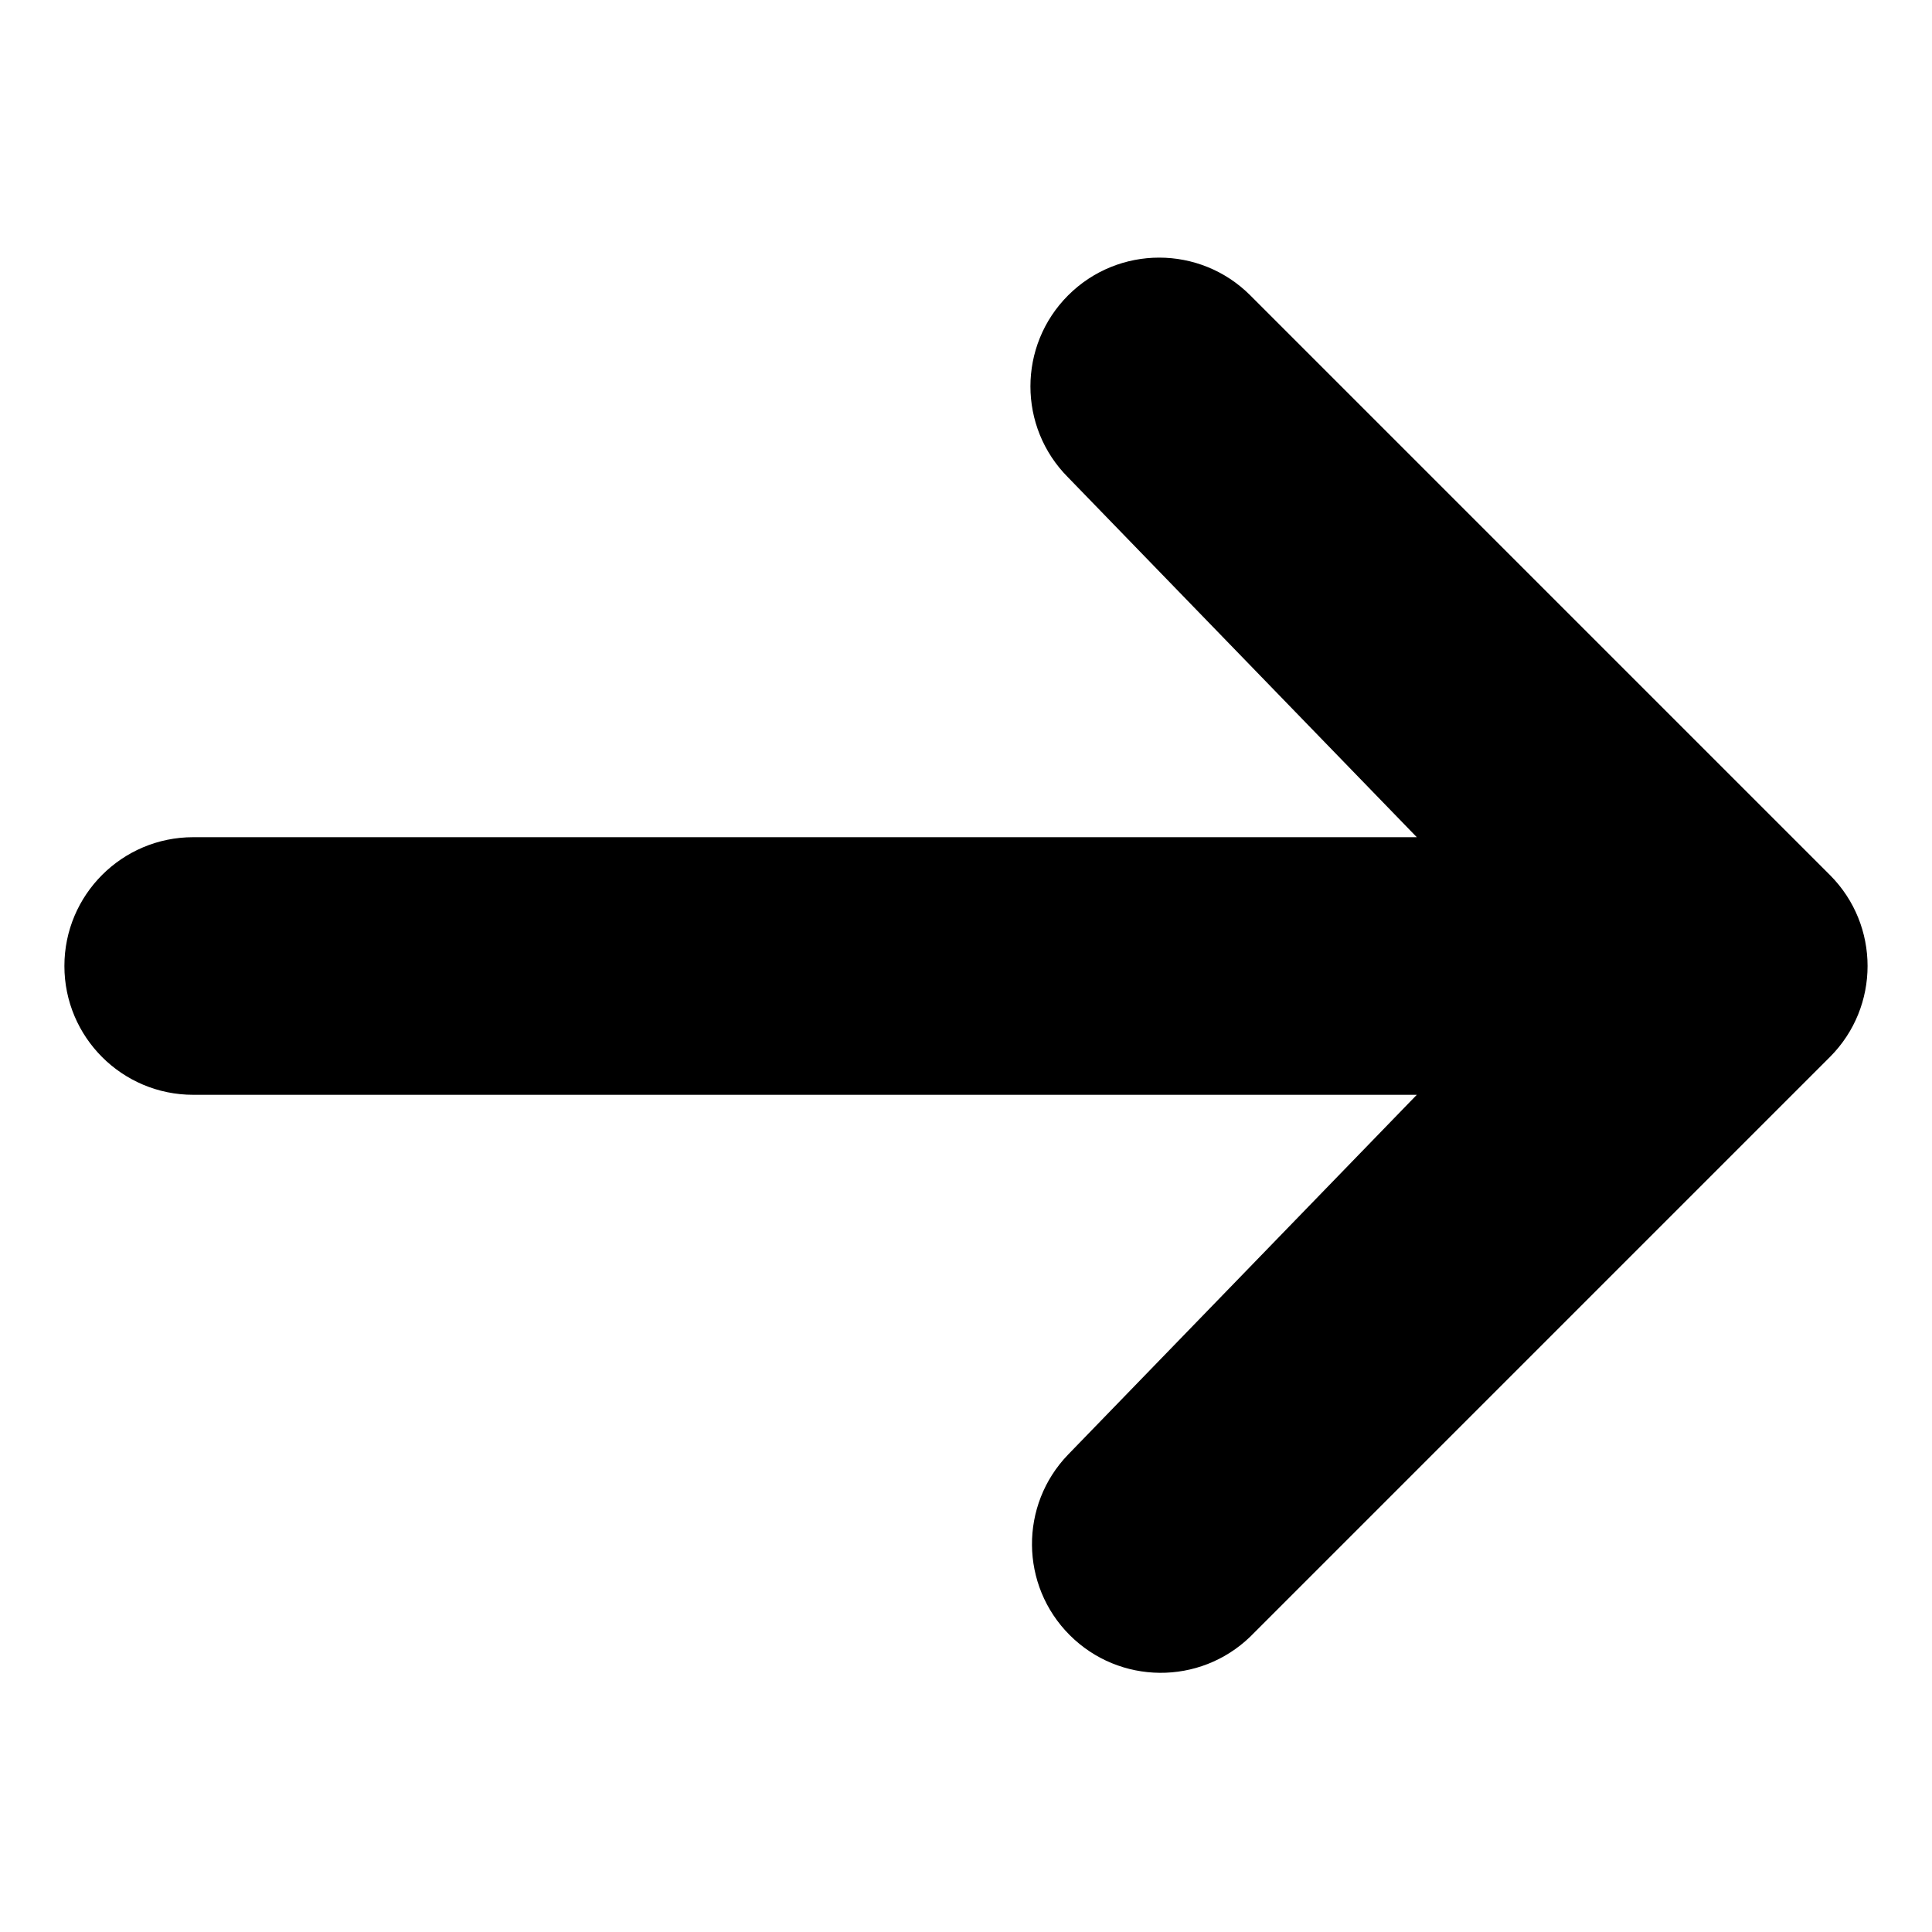
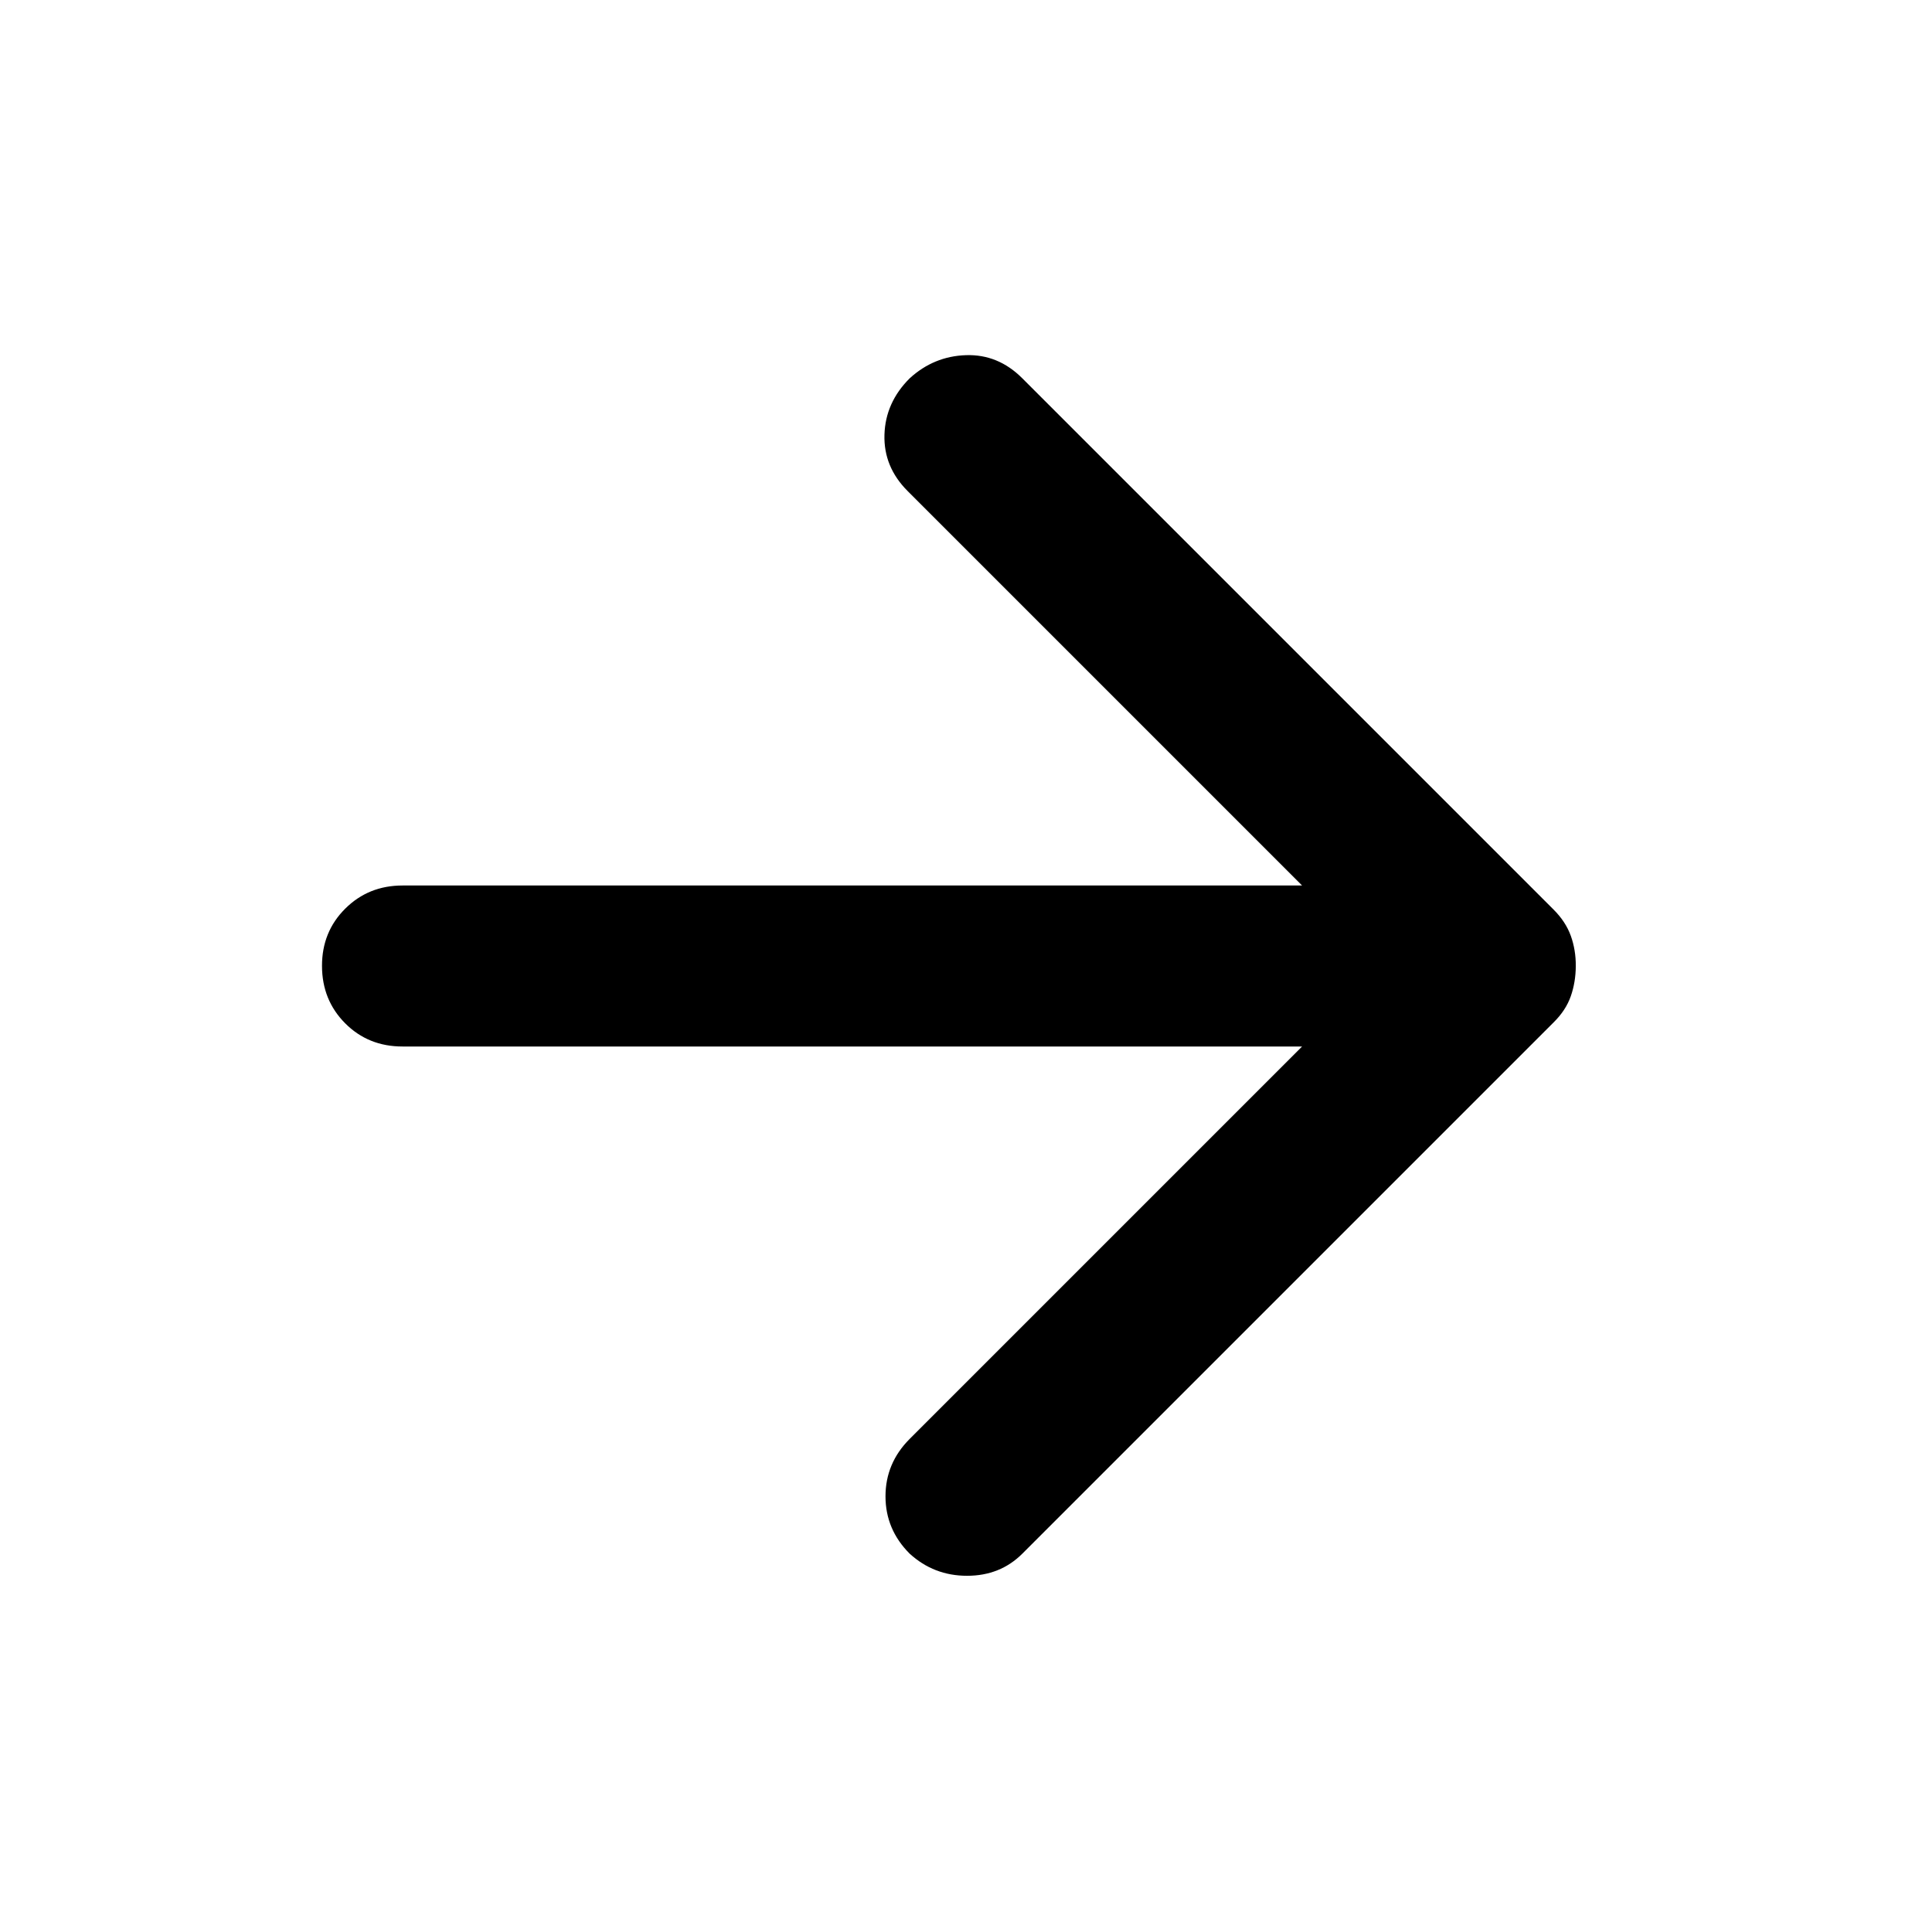
- <svg xmlns="http://www.w3.org/2000/svg" width="30" height="30" viewBox="0 0 15 15">
-   <path fill="currentColor" d="M8.293 2.293a1 1 0 0 1 1.414 0l4.5 4.5a1 1 0 0 1 0 1.414l-4.5 4.5a1 1 0 0 1-1.414-1.414L11 8.5H1.5a1 1 0 0 1 0-2H11L8.293 3.707a1 1 0 0 1 0-1.414" />
+ <svg xmlns="http://www.w3.org/2000/svg" width="24" height="24" viewBox="0 0 24 24">
+   <path fill="currentColor" d="M16.175 13H5q-.425 0-.712-.288T4 12t.288-.712T5 11h11.175l-4.9-4.9q-.3-.3-.288-.7t.313-.7q.3-.275.7-.288t.7.288l6.6 6.6q.15.15.213.325t.062.375t-.062.375t-.213.325l-6.6 6.6q-.275.275-.687.275T11.3 19.3q-.3-.3-.3-.712t.3-.713z" />
</svg>
